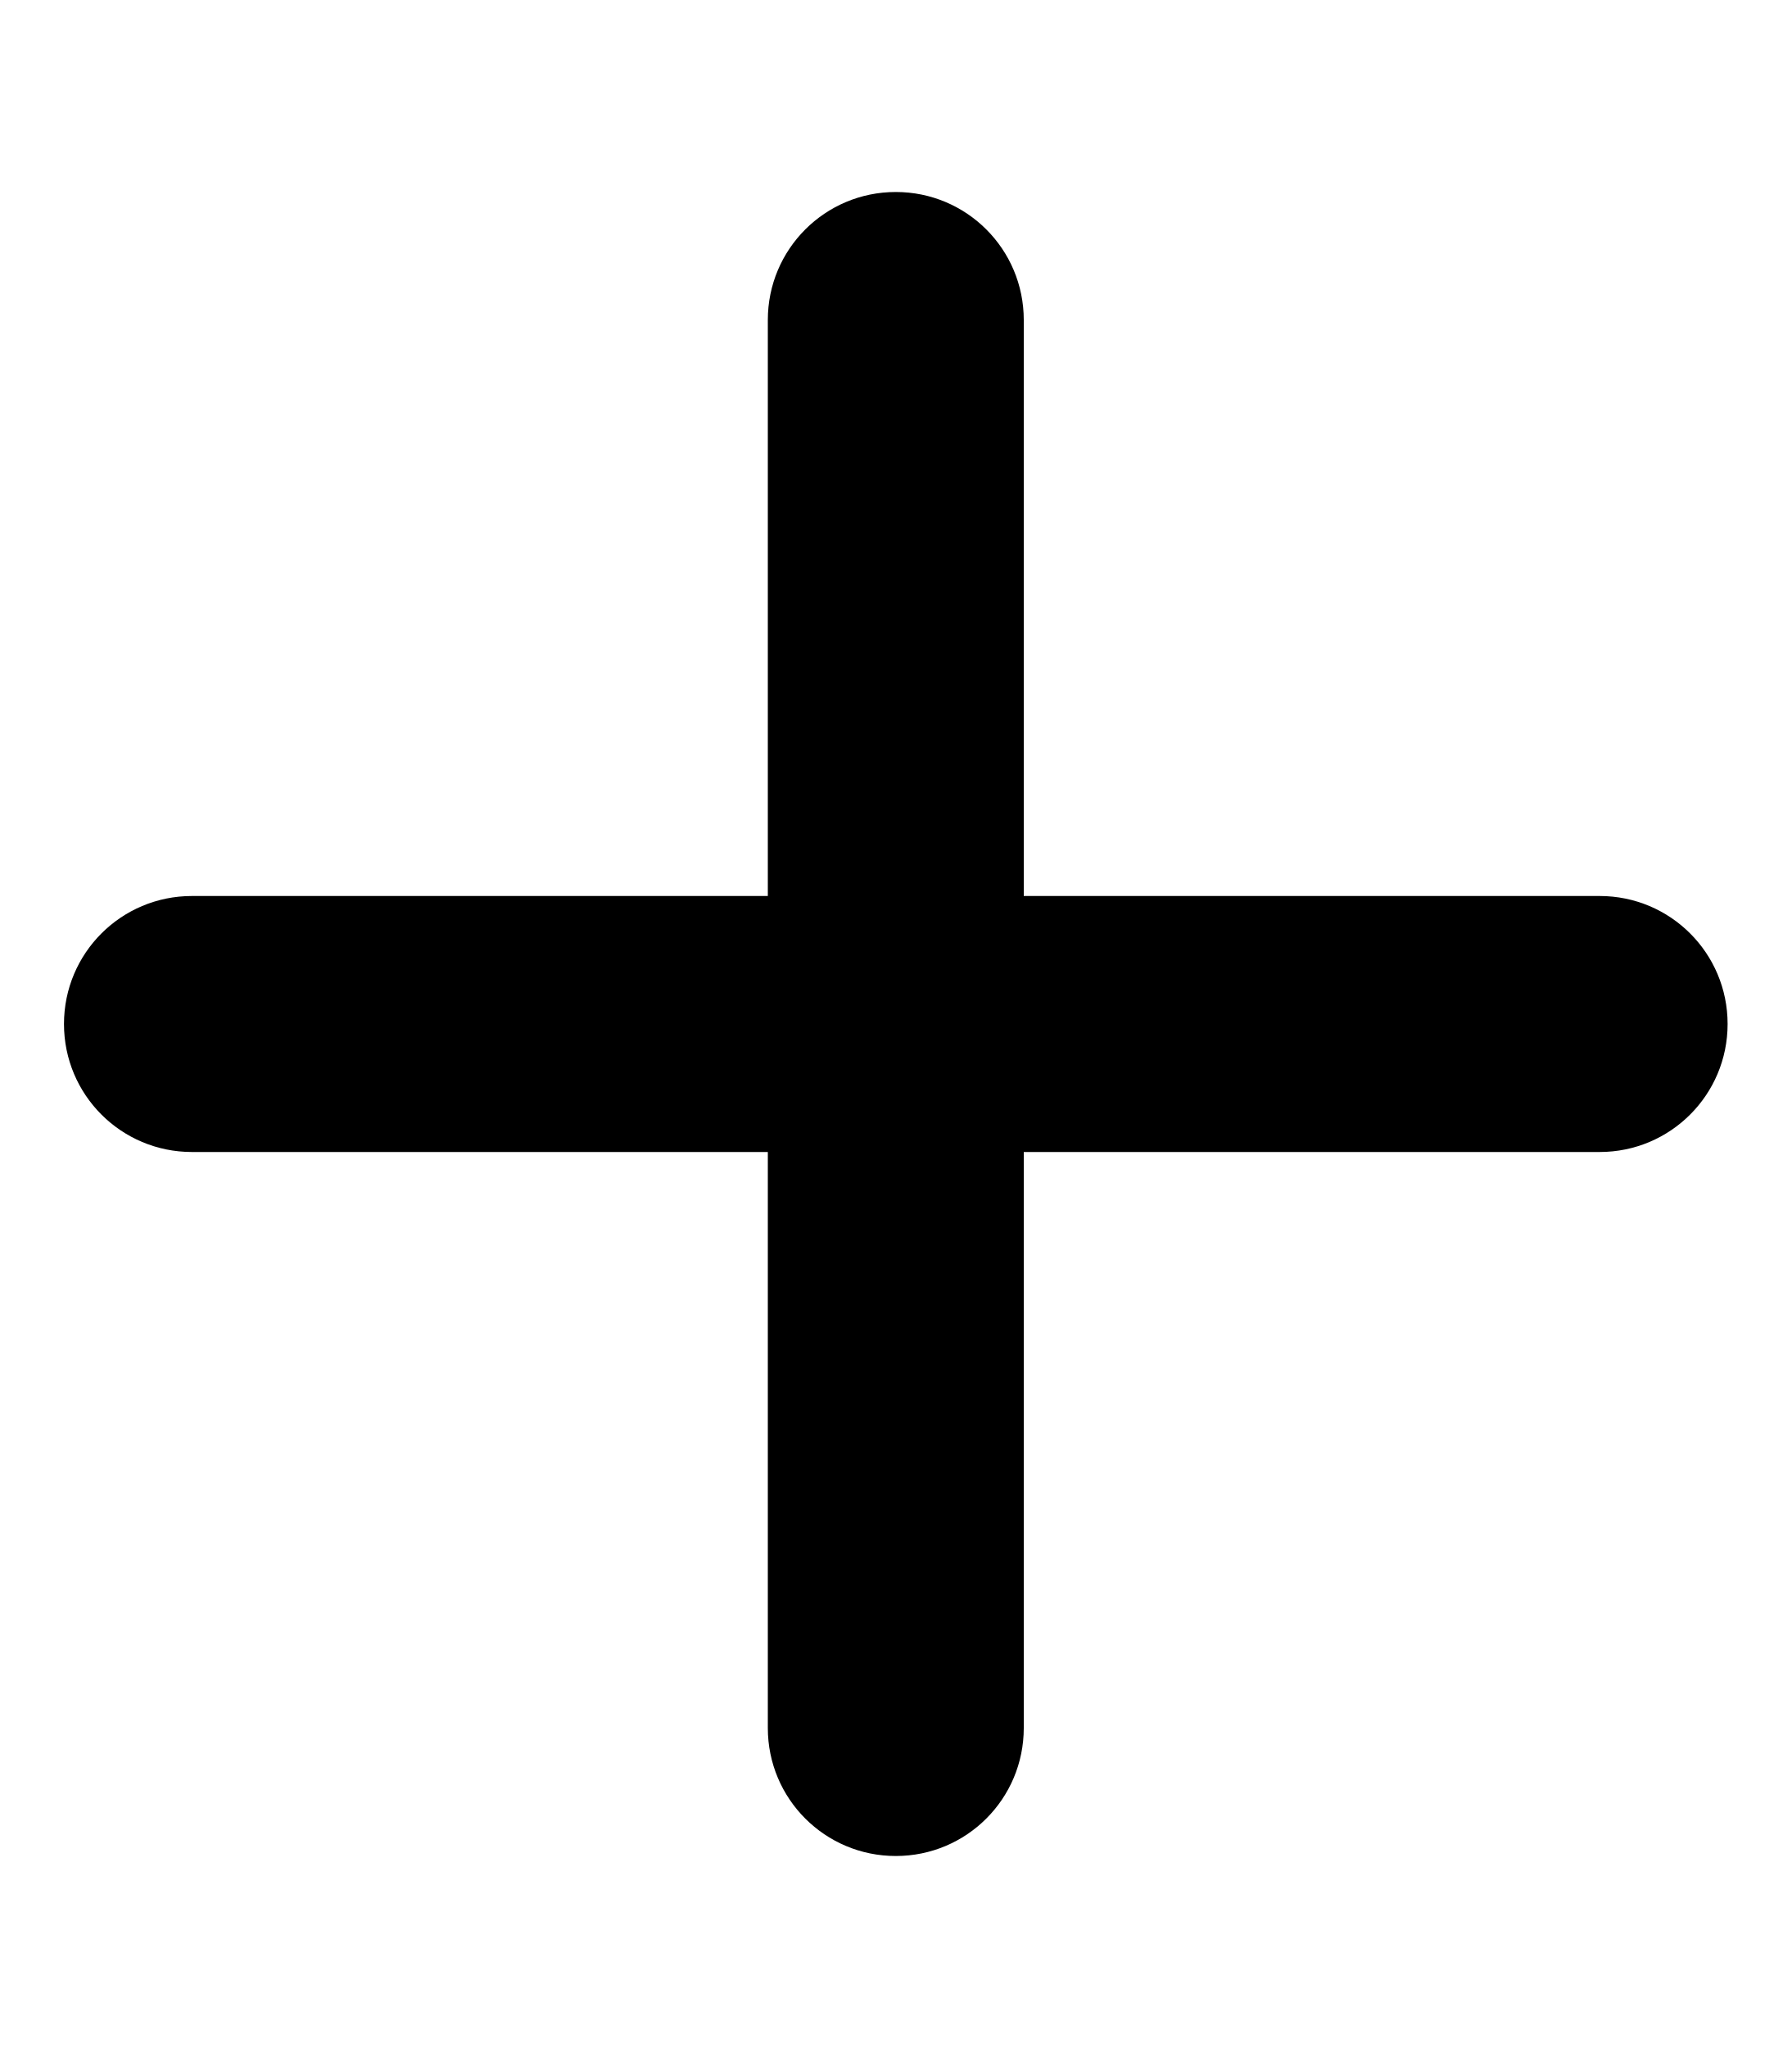
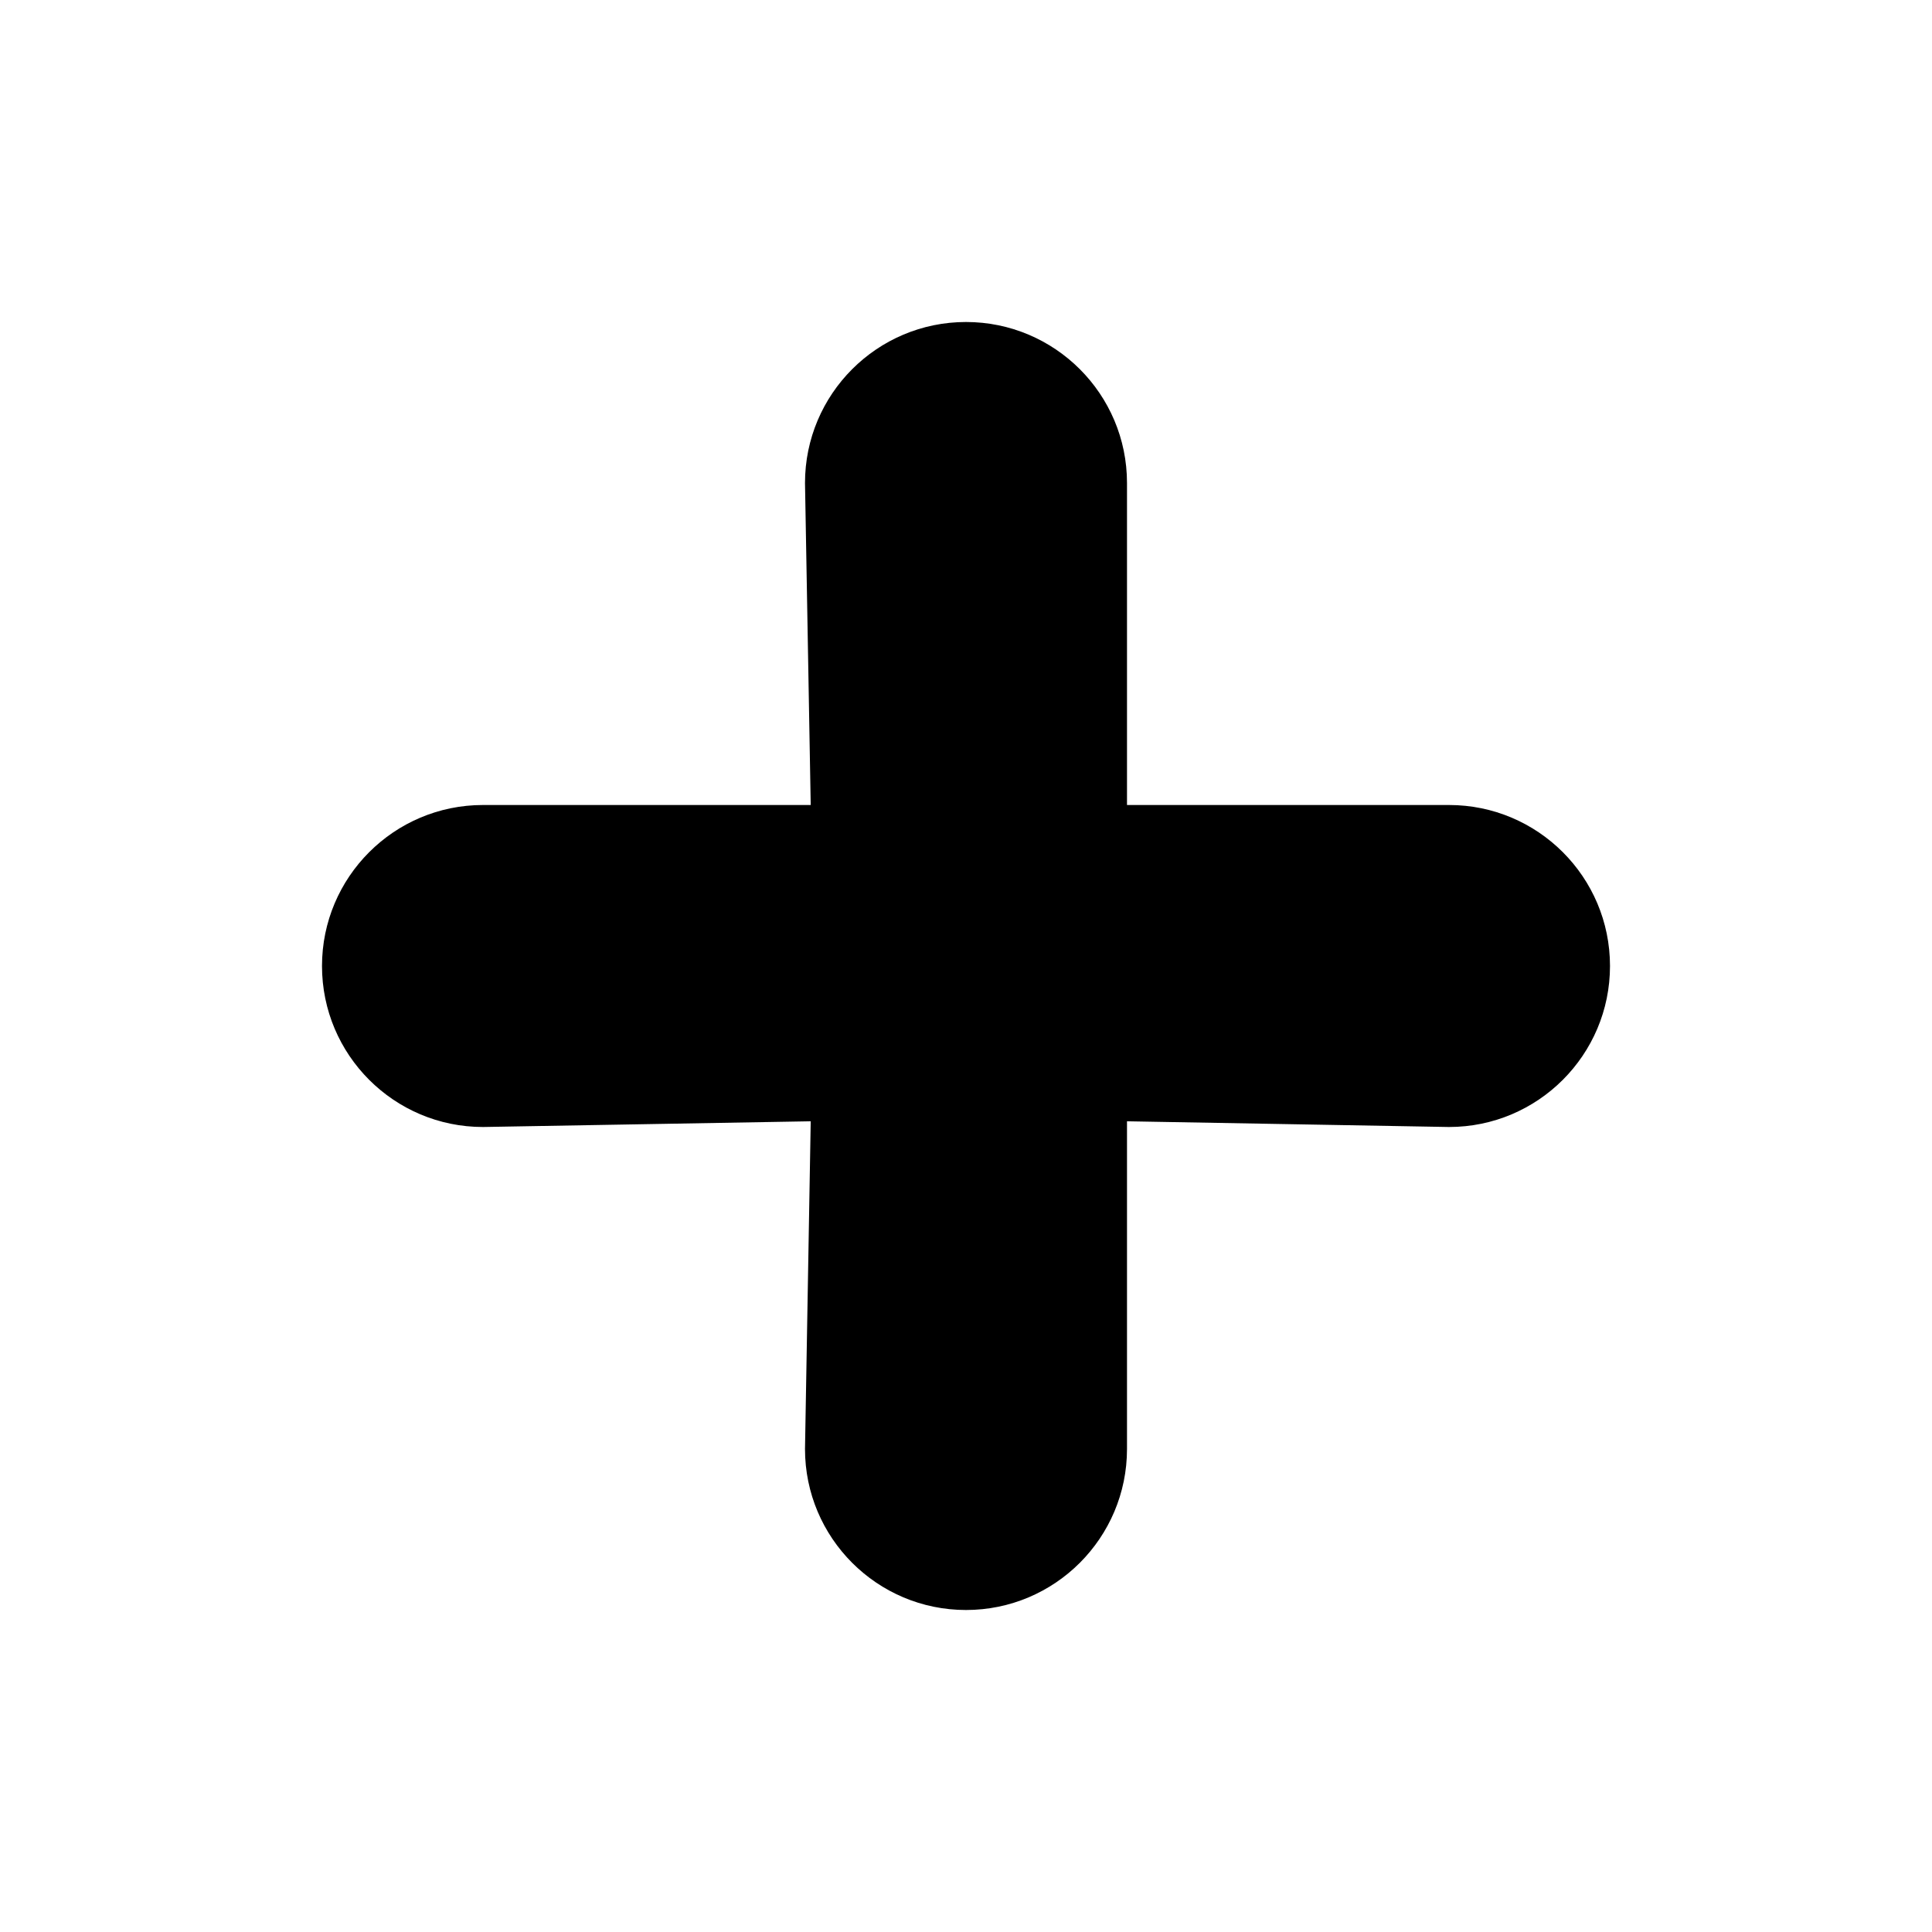
- <svg xmlns="http://www.w3.org/2000/svg" height="16" width="14" viewBox="0 0 448 512">
-   <path d="M256 80c0-17.7-14.3-32-32-32s-32 14.3-32 32V224H48c-17.7 0-32 14.3-32 32s14.3 32 32 32H192V432c0 17.7 14.3 32 32 32s32-14.3 32-32V288H400c17.7 0 32-14.3 32-32s-14.3-32-32-32H256V80z" />
+ <svg xmlns="http://www.w3.org/2000/svg" version="1.2" baseProfile="tiny" width="24" height="24" viewBox="0 0 24 24">
+   <path d="M18 10h-4v-4c0-1.104-.896-2-2-2s-2 .896-2 2l.071 4h-4.071c-1.104 0-2 .896-2 2s.896 2 2 2l4.071-.071-.071 4.071c0 1.104.896 2 2 2s2-.896 2-2v-4.071l4 .071c1.104 0 2-.896 2-2s-.896-2-2-2z" />
</svg>
